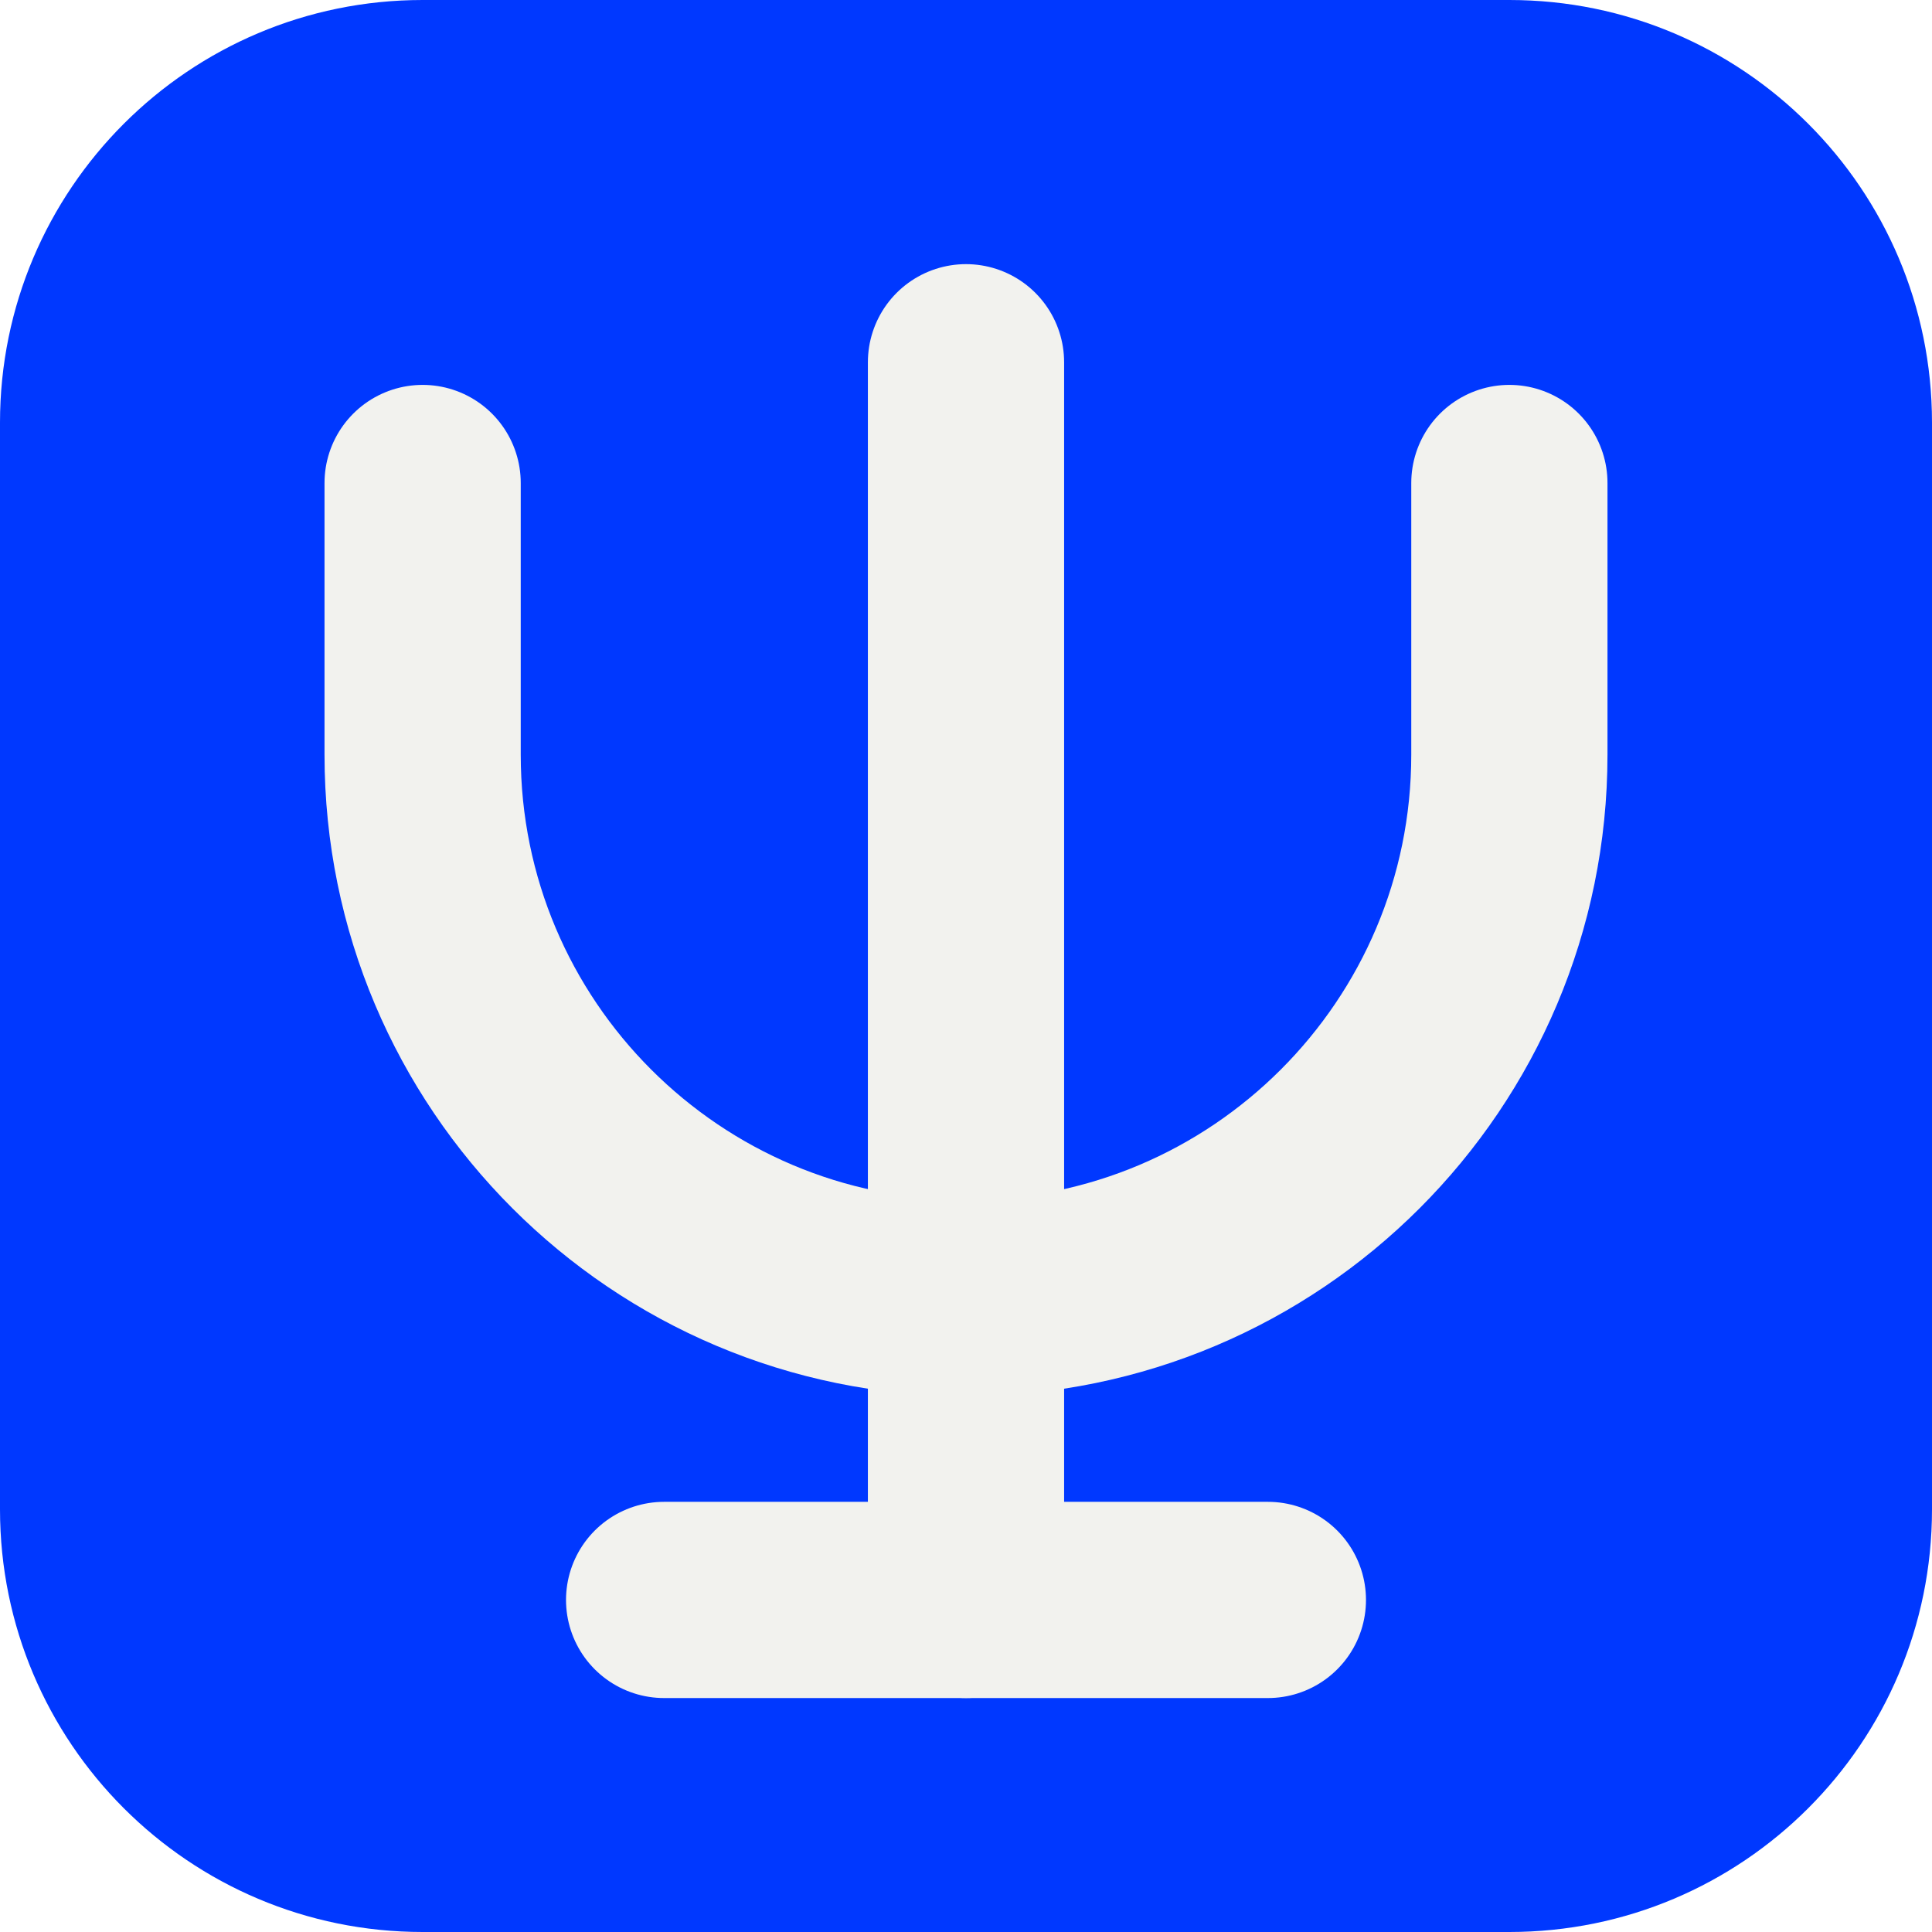
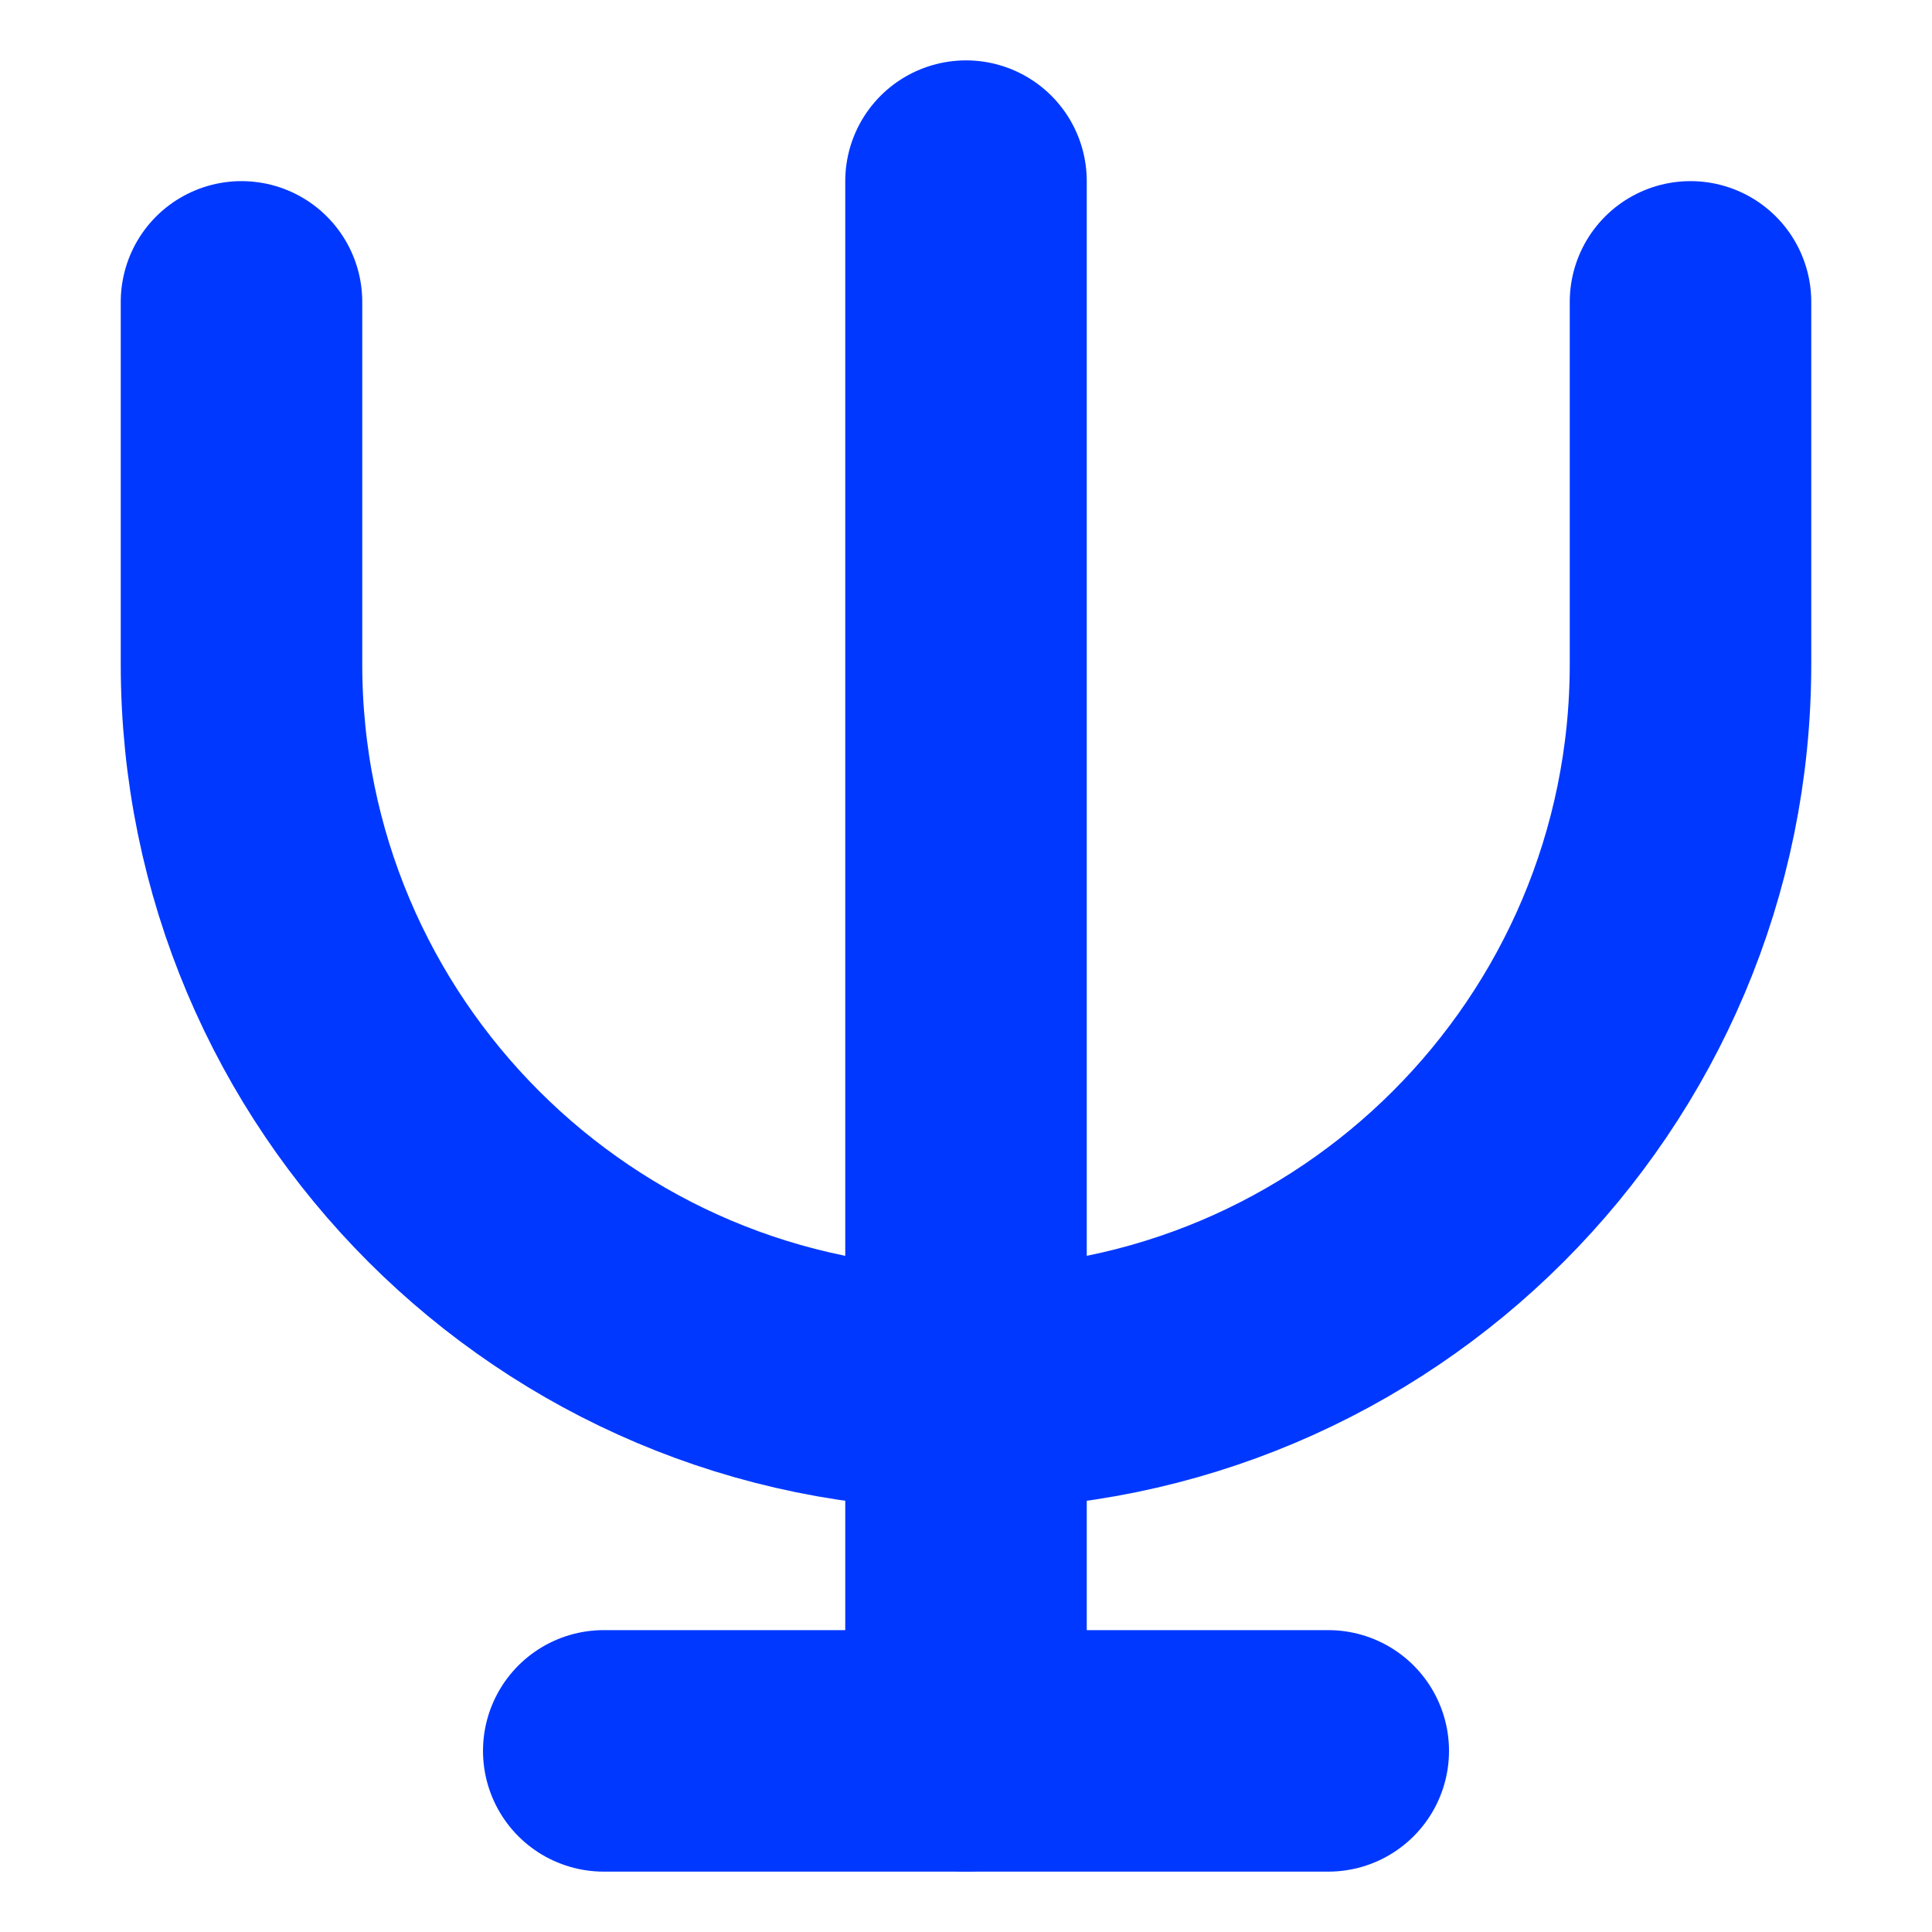
<svg xmlns="http://www.w3.org/2000/svg" viewBox="0 0 64 64">
-   <rect width="64" height="64" rx="14" fill="#0038FF" />
-   <g fill="none" stroke="#F2F2EE" stroke-width="6.5" stroke-linecap="round">
-     <path d="M32 12v41" />
-     <path d="M14 16v9a18 18 0 0 0 36 0v-9" />
-     <path d="M22 53h20" />
+   <g fill="none" stroke="#0038FF" stroke-width="8" stroke-linecap="round">
+     <path d="M32 6v52" />
+     <path d="M8 10v12a24 24 0 0 0 48 0V10" />
+     <path d="M20 58h24" />
  </g>
</svg>
